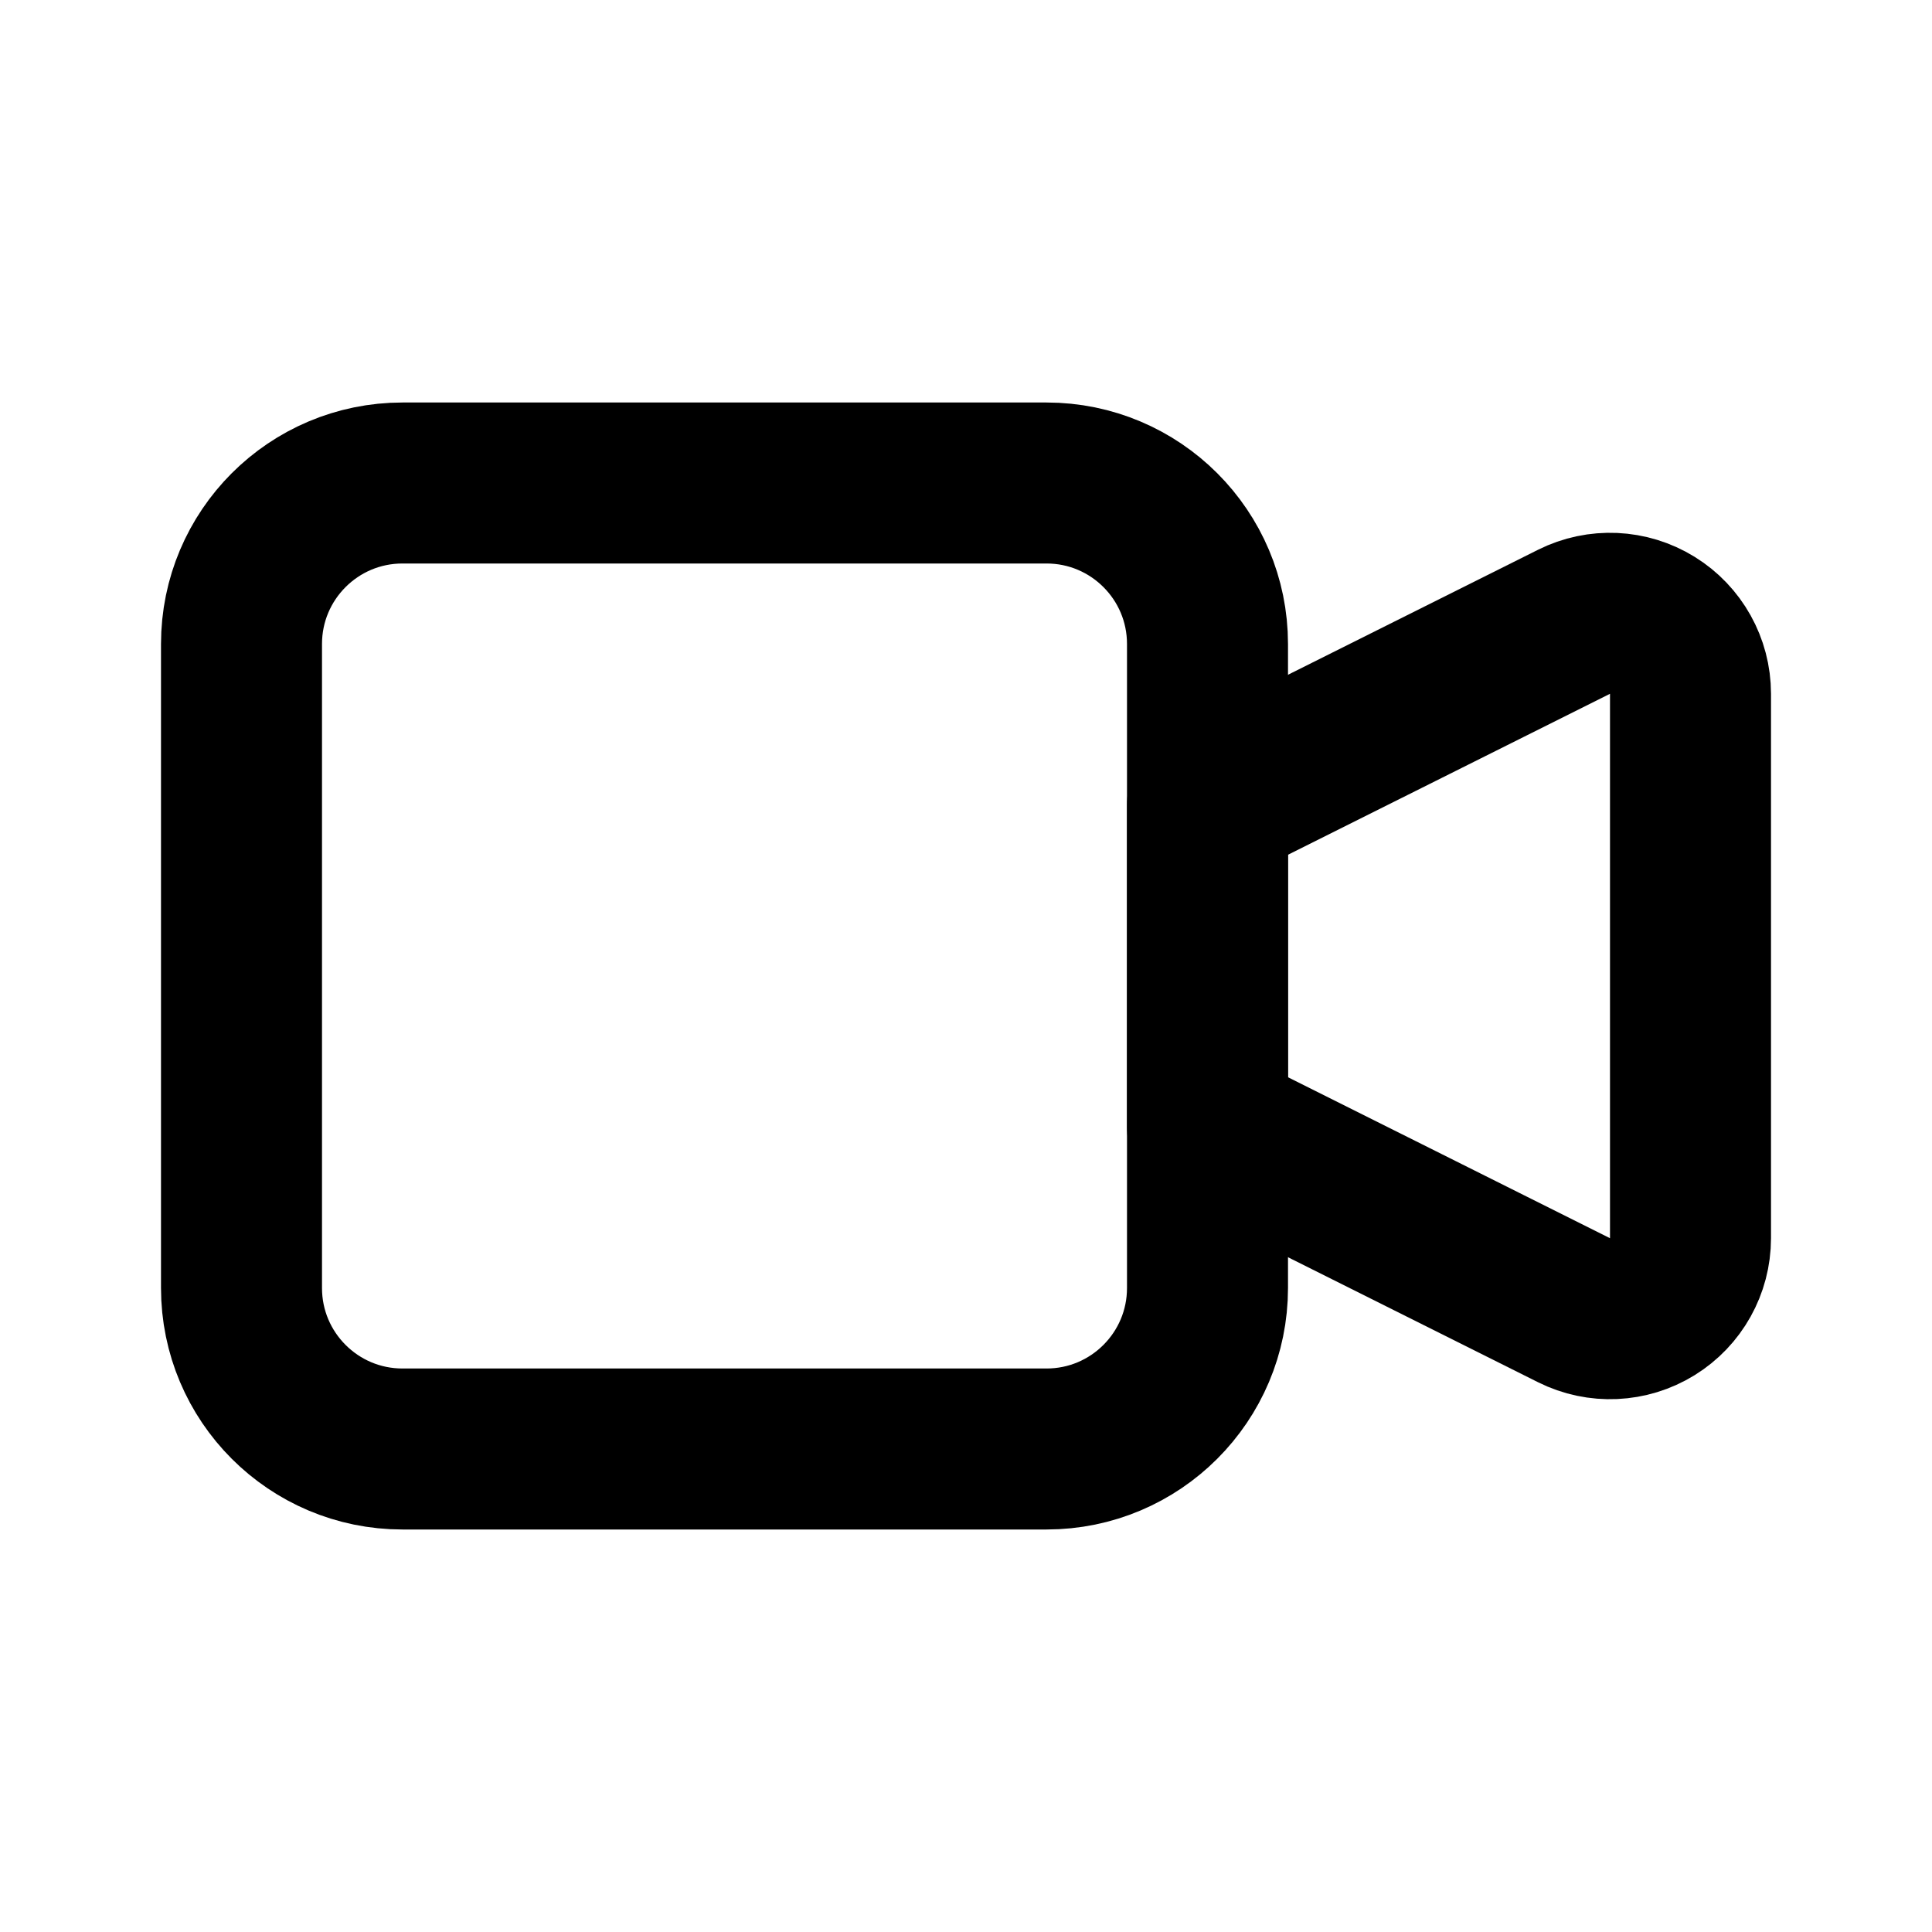
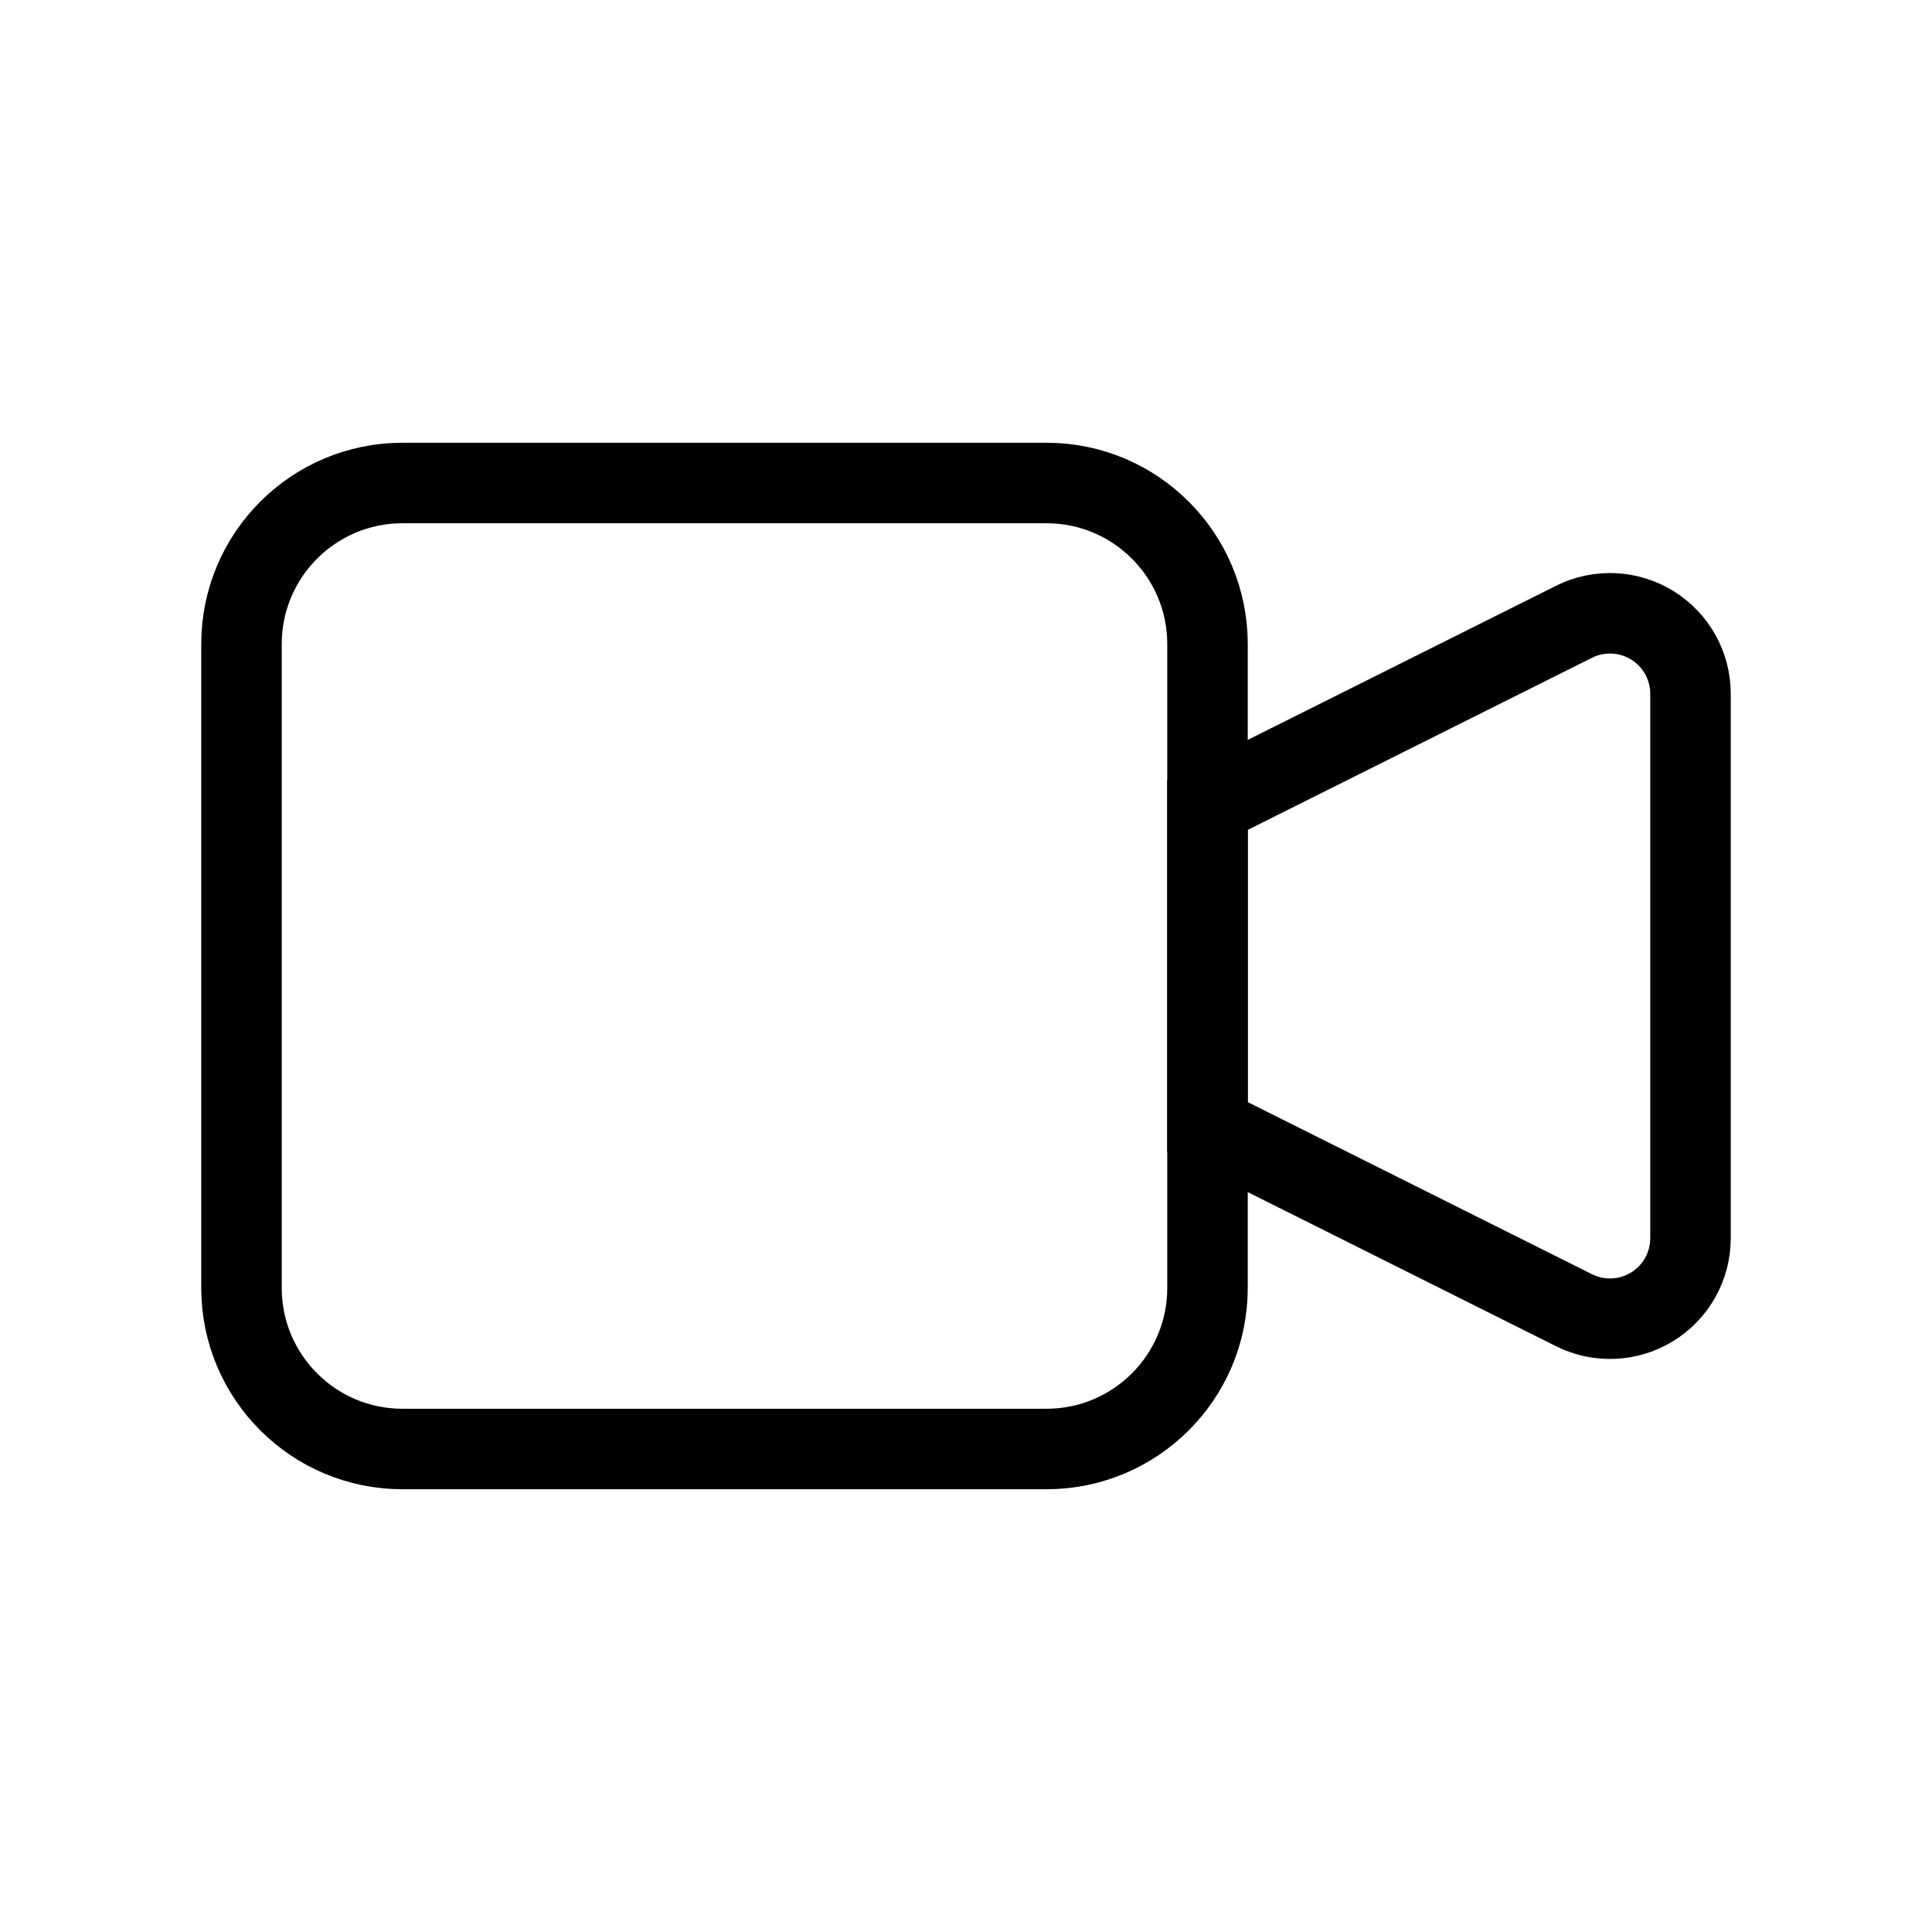
- <svg xmlns="http://www.w3.org/2000/svg" class="icon icon-tabler icon-tabler-video" fill="none" height="24" stroke="currentColor" stroke-linecap="round" stroke-linejoin="round" stroke-width="2" viewBox="0 0 24 24" width="24">
+ <svg xmlns="http://www.w3.org/2000/svg" class="icon icon-tabler icon-tabler-video" fill="none" height="24" stroke="currentColor" strokeLinecap="round" strokeLinejoin="round" strokeWidth="2" viewBox="0 0 24 24" width="24">
  <path d="M0 0h24v24H0z" fill="none" stroke="none" />
  <path d="M15 10l4.553 -2.276a1 1 0 0 1 1.447 .894v6.764a1 1 0 0 1 -1.447 .894l-4.553 -2.276v-4z" />
  <rect height="12" rx="2" width="12" x="3" y="6" />
</svg>
